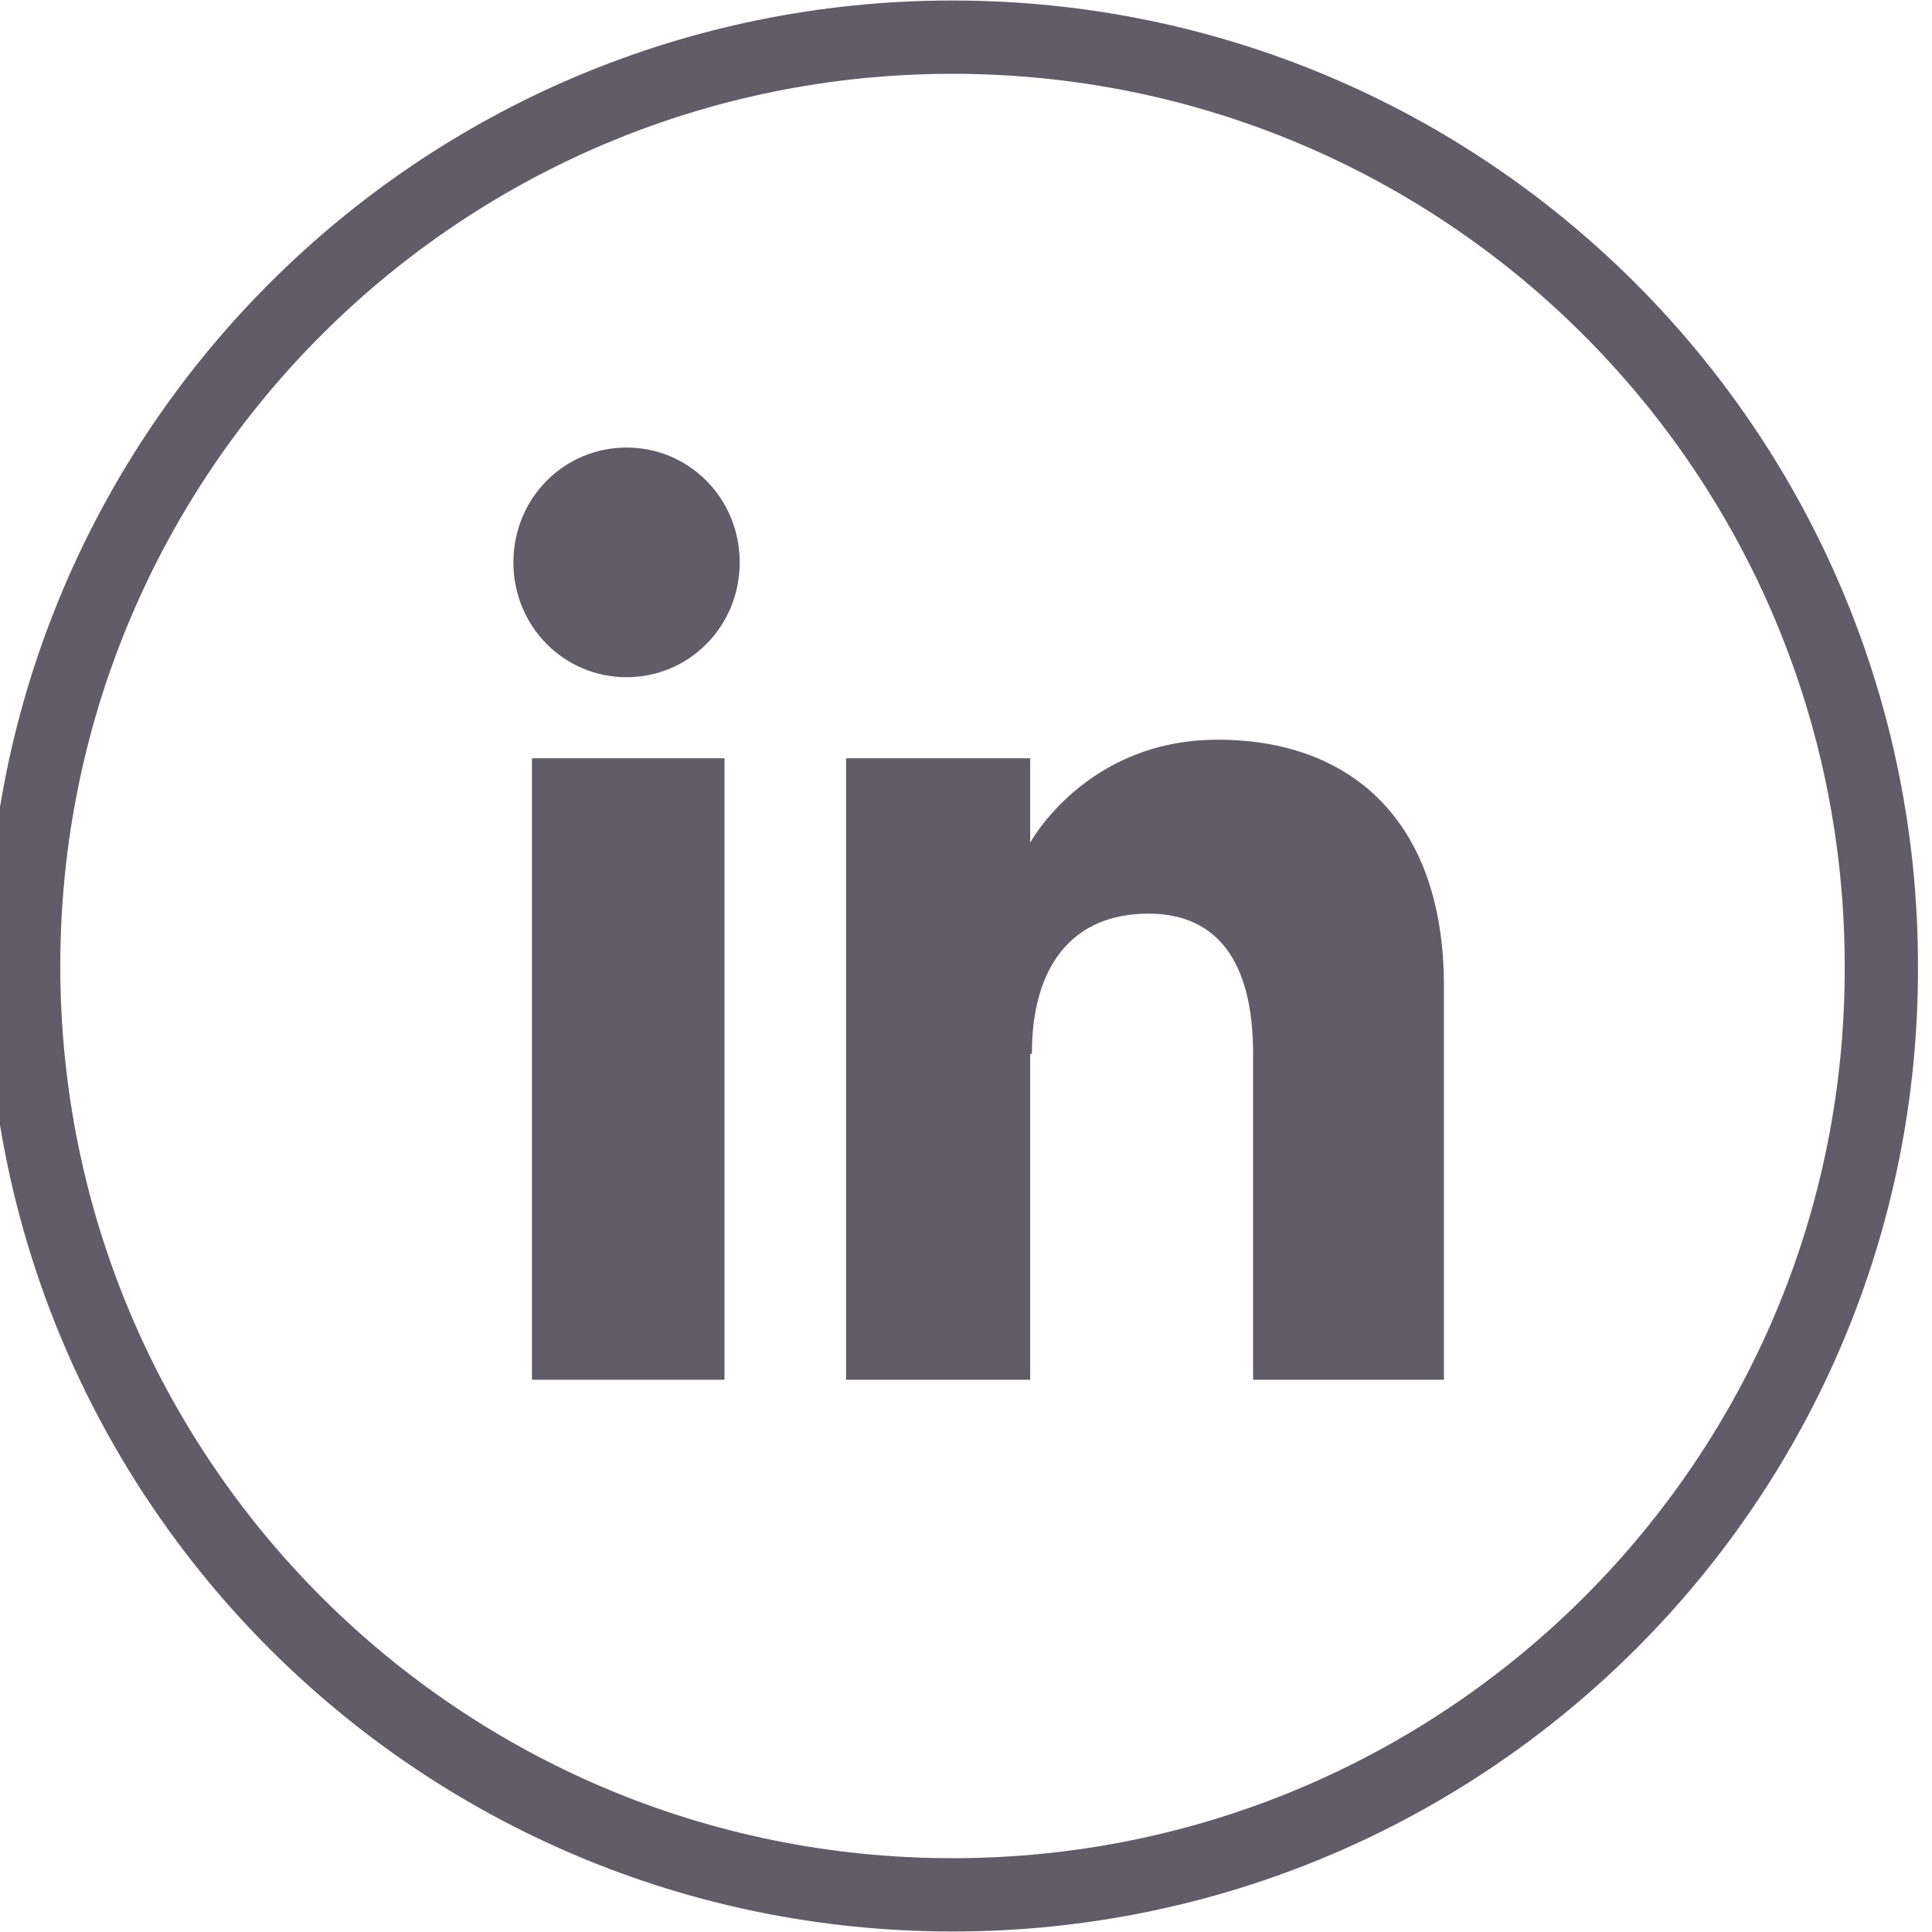
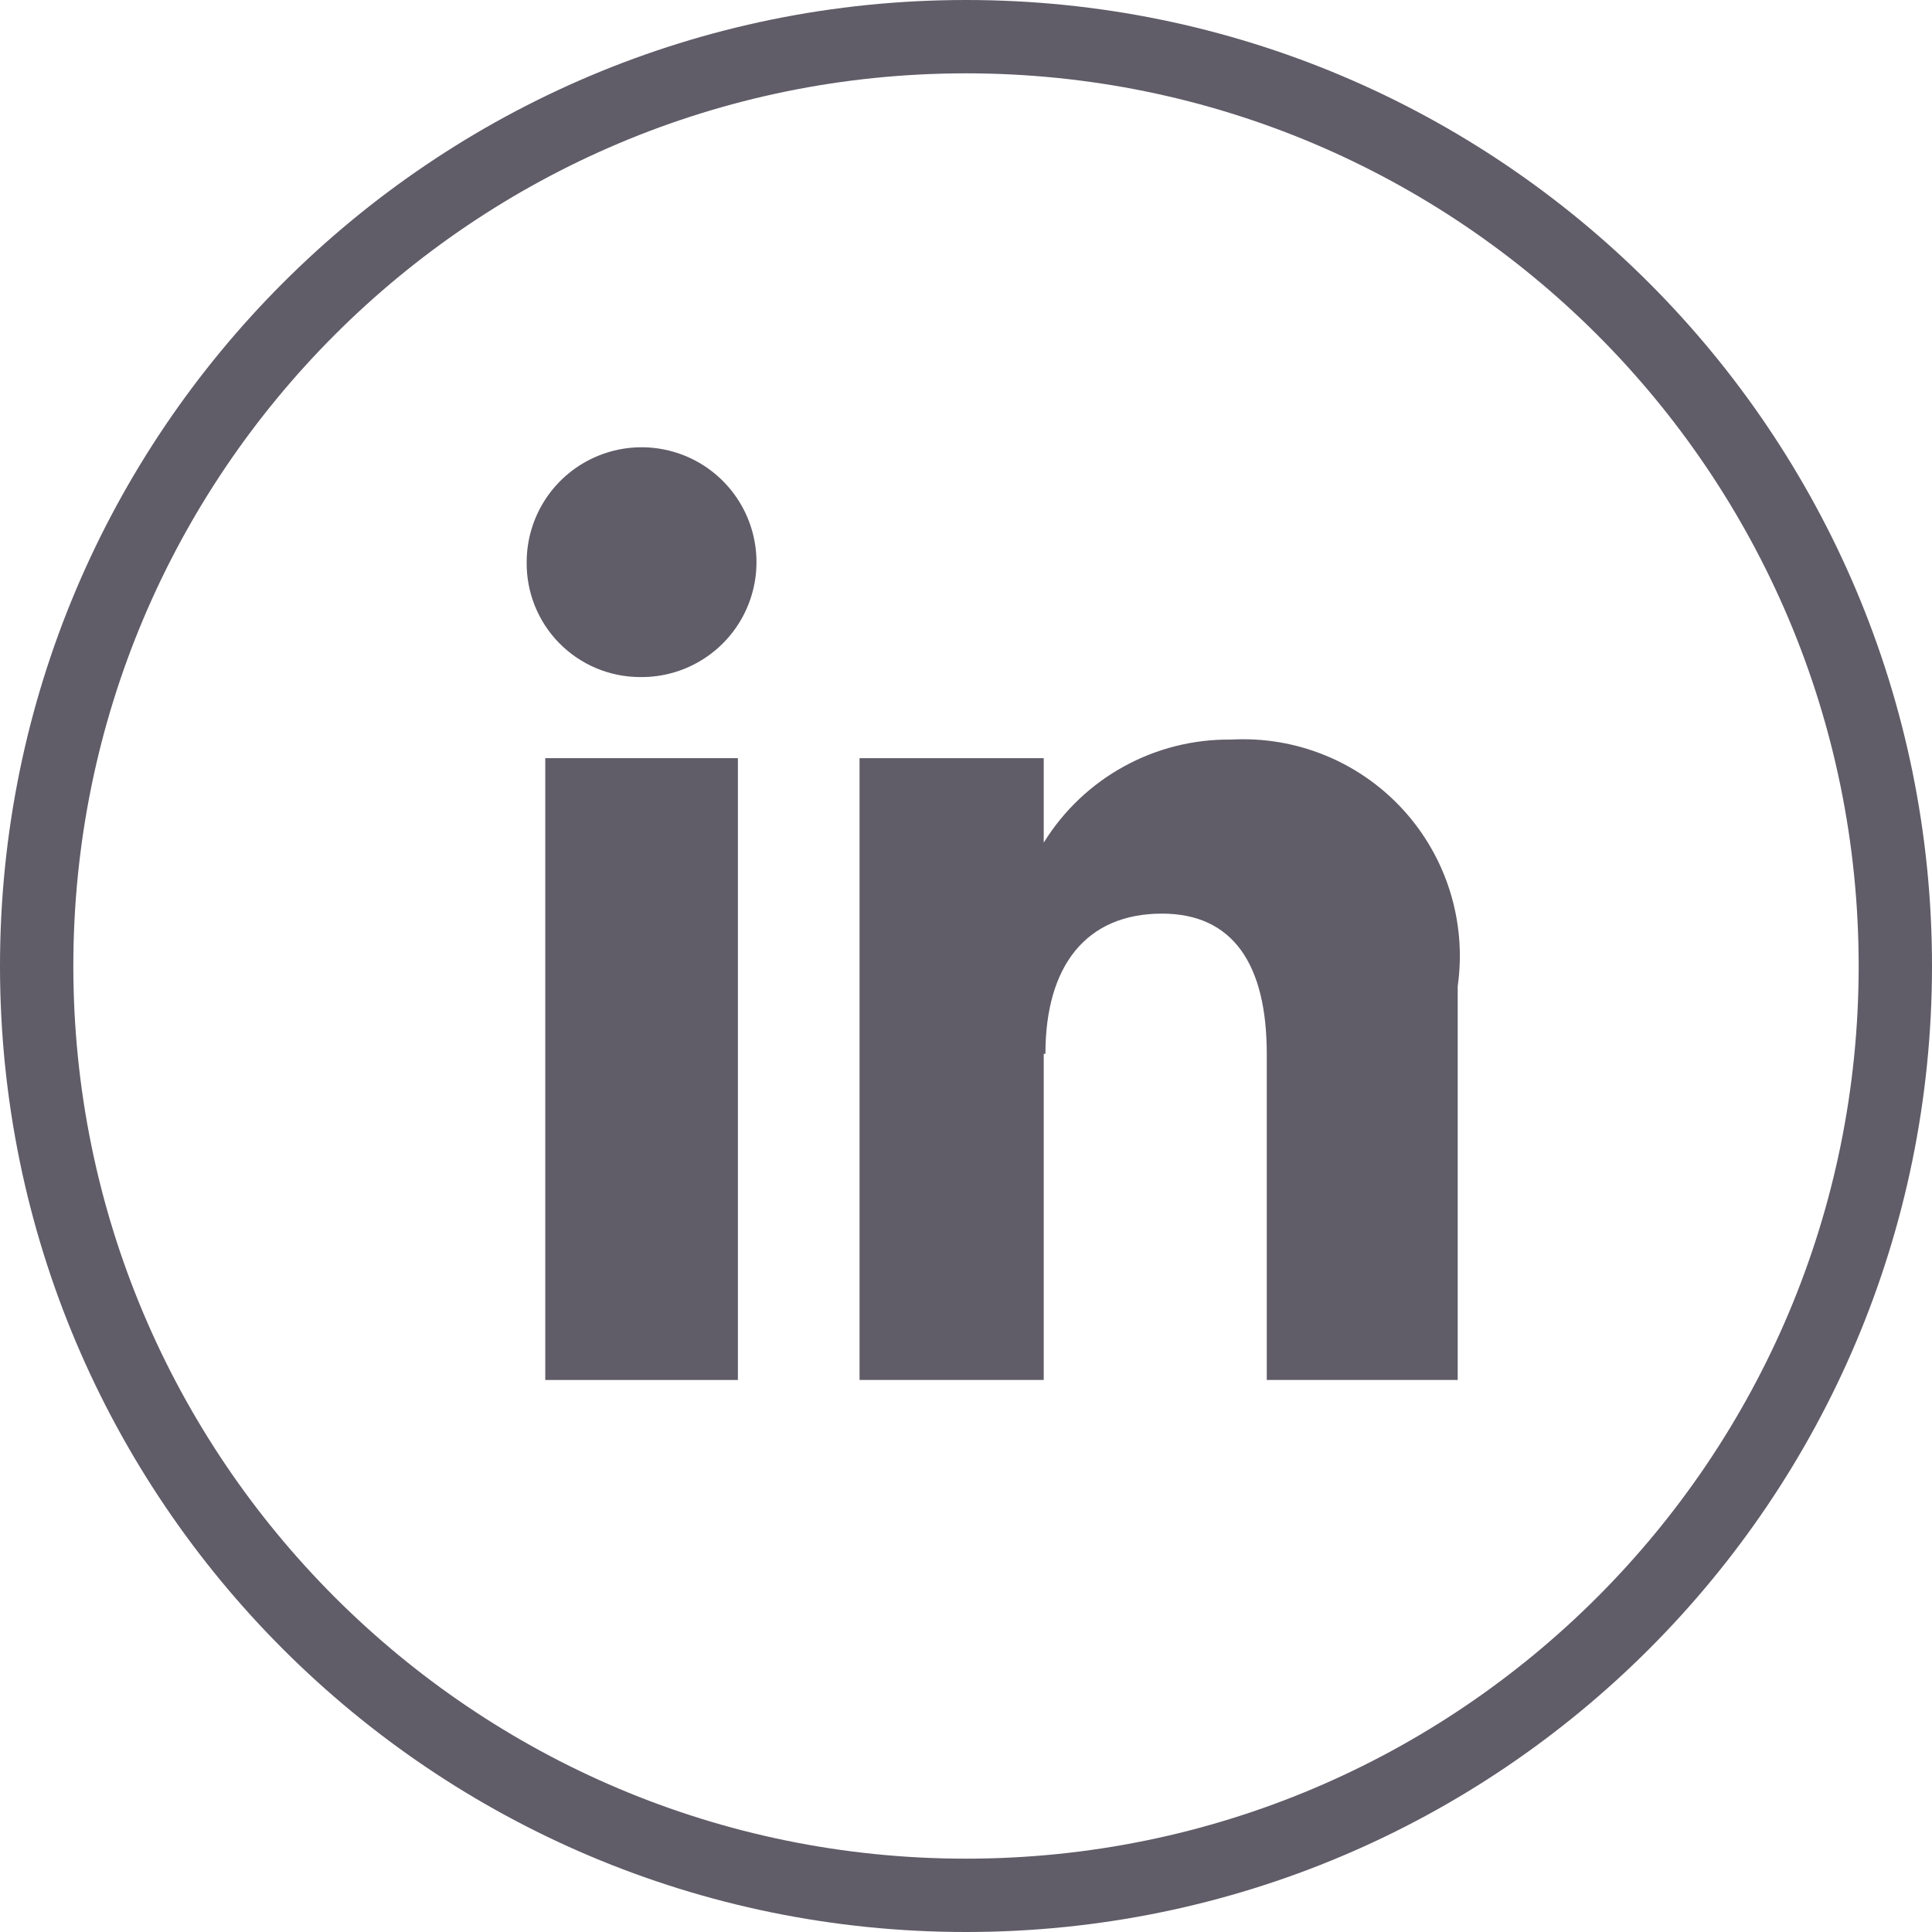
- <svg xmlns="http://www.w3.org/2000/svg" version="1.1" id="Layer_1" x="0px" y="0px" viewBox="0 0 11.44 11.44" style="enable-background:new 0 0 11.44 11.44;" xml:space="preserve">
-   <style type="text/css">
- 	.st0{fill:none;stroke:#605C68;stroke-width:0.434;stroke-miterlimit:10;}
- 	.st1{fill:#605C68;}
- </style>
-   <g>
-     <path class="st0" d="M5.64,11.22L5.64,11.22c-3.04,0-5.5-2.46-5.5-5.5c0-3.04,2.46-5.5,5.5-5.5s5.5,2.46,5.5,5.5   C11.15,8.76,8.68,11.22,5.64,11.22z" />
-   </g>
-   <rect x="3.15" y="4.49" class="st1" width="1.14" height="3.68" />
-   <g>
-     <path class="st1" d="M3.71,4.01c0.37,0,0.67-0.3,0.67-0.68s-0.3-0.68-0.67-0.68s-0.67,0.3-0.67,0.68S3.34,4.01,3.71,4.01" />
-     <path class="st1" d="M6.11,6.24c0-0.52,0.24-0.83,0.69-0.83c0.42,0,0.62,0.3,0.62,0.83v1.93h1.13V5.84c0-0.99-0.56-1.46-1.34-1.46   c-0.78,0-1.11,0.61-1.11,0.61v-0.5H5.01v3.68h1.09V6.24z" />
+ <svg xmlns="http://www.w3.org/2000/svg" width="11.434" height="11.434" viewBox="0 0 11.434 11.434">
+   <g id="LinkRing" transform="translate(0.077 -0.003)">
+     <g id="Group_22712" data-name="Group 22712">
+       <path id="Path_15135" data-name="Path 15135" d="M5.64,11.22h0a5.5,5.5,0,1,1,5.5-5.5A5.5,5.5,0,0,1,5.64,11.22Z" fill="none" stroke="#605c68" stroke-miterlimit="10" stroke-width="0.434" />
+     </g>
+     <rect id="Rectangle_9659" data-name="Rectangle 9659" width="1.14" height="3.68" transform="translate(3.15 4.49)" fill="#605c68" />
+     <g id="Group_22713" data-name="Group 22713">
+       <path id="Path_15136" data-name="Path 15136" d="M3.71,4.01a.68.68,0,1,0-.67-.68.672.672,0,0,0,.67.68" fill="#605c68" />
+       <path id="Path_15137" data-name="Path 15137" d="M6.11,6.24c0-.52.24-.83.69-.83.42,0,.62.3.62.83V8.17H8.55V5.84A1.282,1.282,0,0,0,7.21,4.38a1.286,1.286,0,0,0-1.11.61v-.5H5.01V8.17H6.1V6.24Z" fill="#605c68" />
+     </g>
  </g>
</svg>
